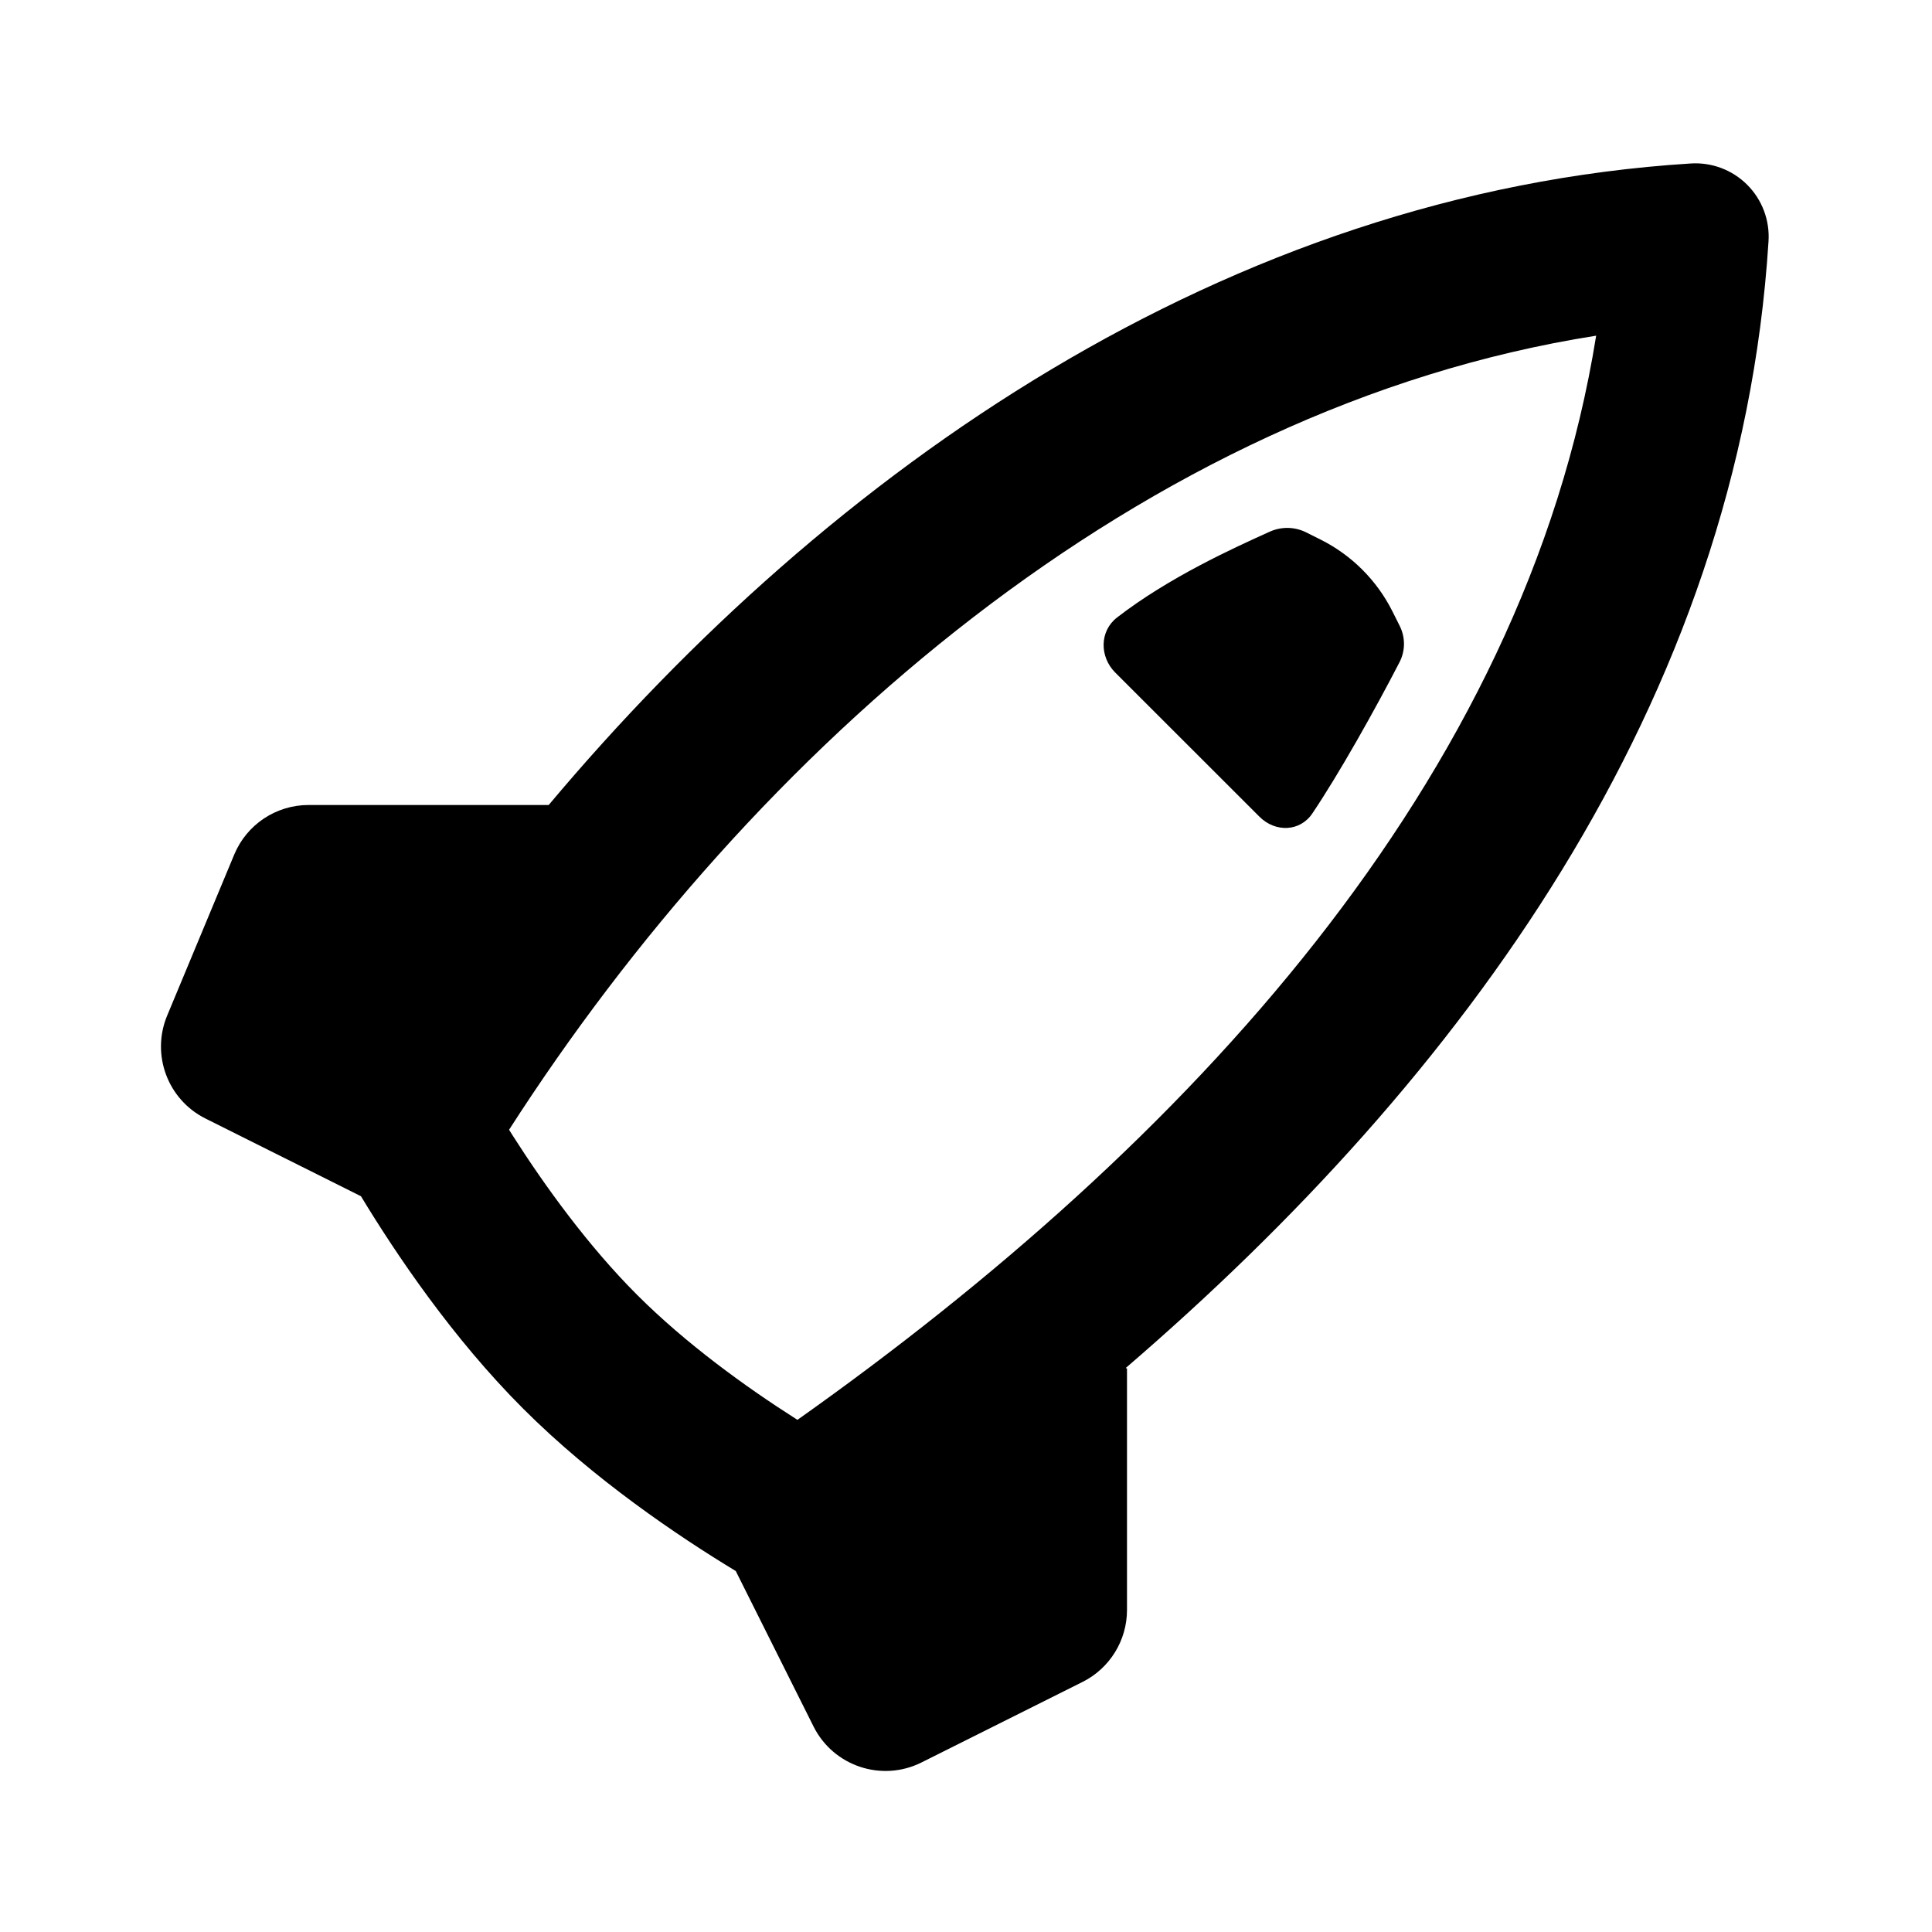
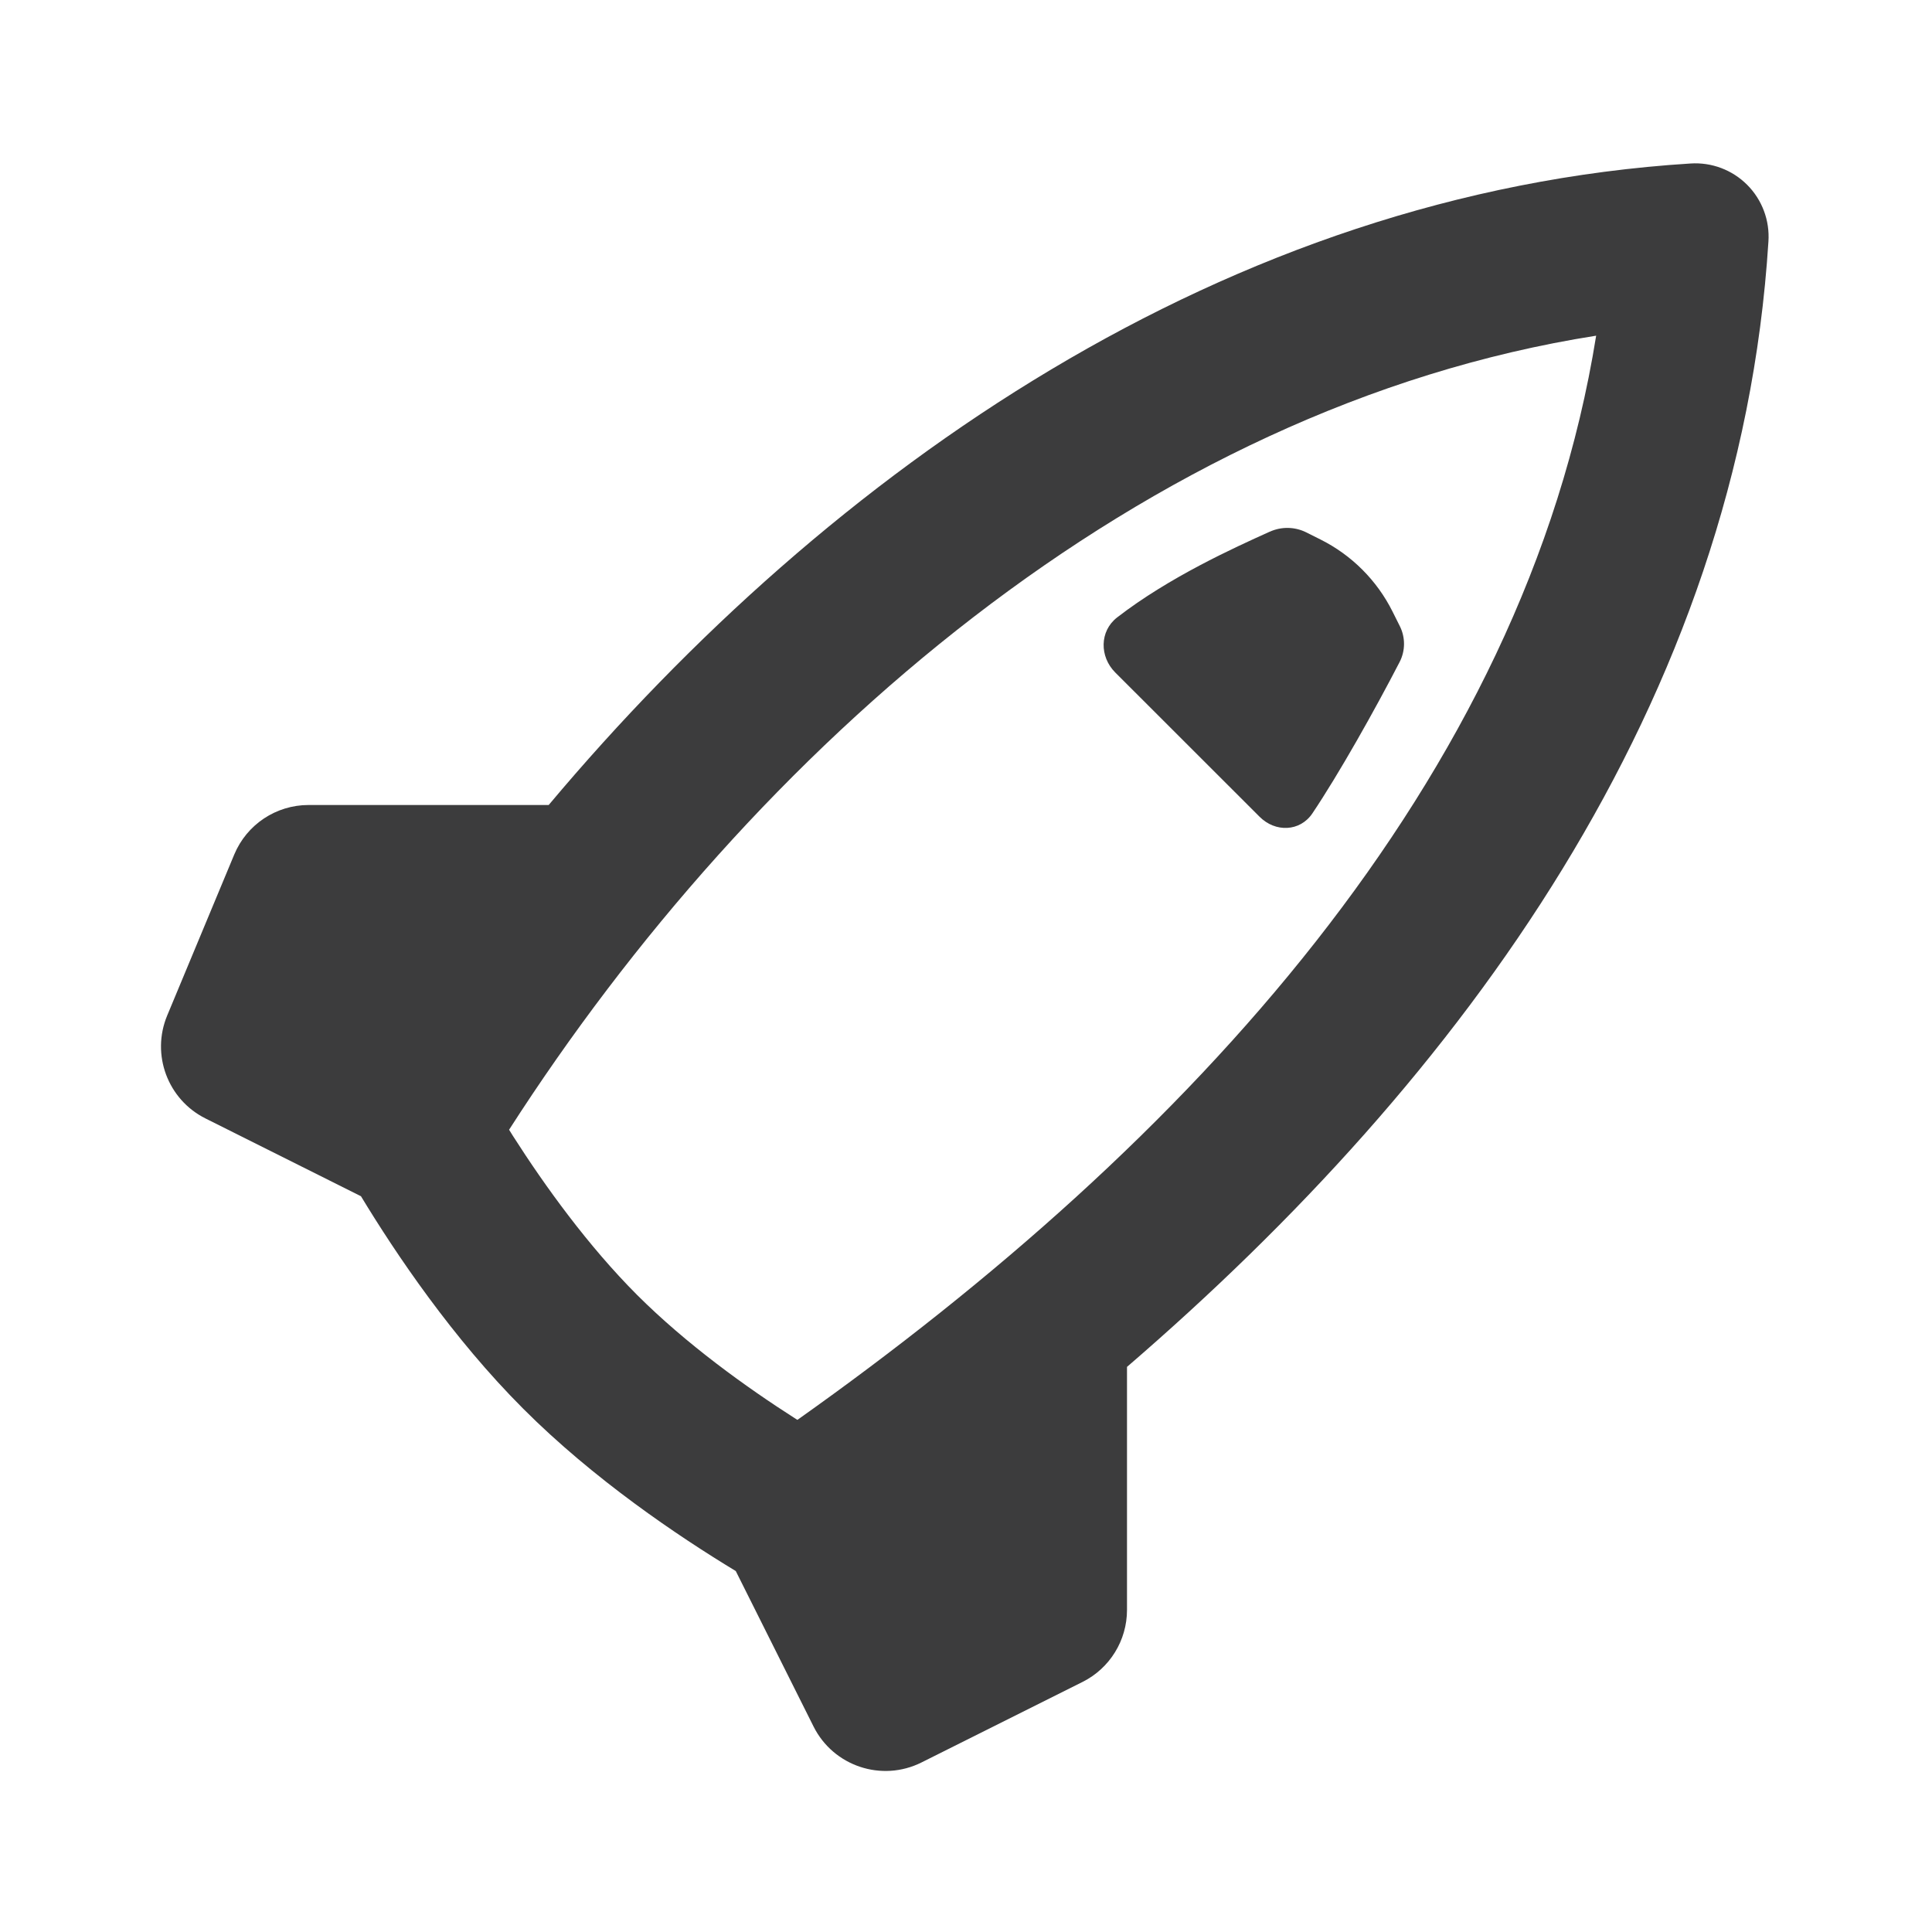
- <svg xmlns="http://www.w3.org/2000/svg" width="24" height="24" viewBox="0 0 24 24">
-   <path fill-rule="evenodd" d="M6.324 14.034C9.358 9.31 14.18 5.058 19.828 4.17c-.886 5.532-5.09 10.046-9.922 13.468l-.02-.013c-.622-.396-1.364-.932-1.972-1.54-.607-.607-1.143-1.349-1.54-1.971l-.05-.08zm7.66 2.96C18.159 13.403 21.607 8.739 21.969 3A.91.91 0 0 0 21 2.031C15.239 2.393 10.315 5.833 6.816 10H3.833a1 1 0 0 0-.923.615l-.833 2a1 1 0 0 0 .476 1.28l1.931.965c.436.72 1.14 1.765 2.016 2.64.875.875 1.92 1.58 2.64 2.016l.966 1.931a1 1 0 0 0 1.341.447l2-1A1 1 0 0 0 14 20v-3l-.015-.006zm1.782-10.386l.007-.003a.526.526 0 0 1 .45.007l.18.09a2 2 0 0 1 .895.894l.09.18a.496.496 0 0 1-.001.447c-.308.596-.75 1.385-1.084 1.881-.154.23-.461.238-.657.042l-1.793-1.792c-.195-.196-.195-.514.023-.683.647-.501 1.456-.867 1.89-1.063z" />
+ <svg xmlns="http://www.w3.org/2000/svg" width="24" height="24" viewBox="0 0 24 24" fill="none">
+   <path fill-rule="evenodd" clip-rule="evenodd" d="M19.828 4.17c-5.648.888-10.47 5.14-13.504 9.864l.05.08c.397.622.933 1.364 1.54 1.972.608.607 1.35 1.143 1.972 1.54l.02.012c4.831-3.422 9.036-7.936 9.922-13.468zM14 17v3a1 1 0 0 1-.553.894l-2 1a1 1 0 0 1-1.341-.447l-.966-1.931c-.72-.436-1.765-1.14-2.64-2.016-.875-.875-1.58-1.92-2.016-2.64l-1.931-.966a1 1 0 0 1-.476-1.279l.833-2A1 1 0 0 1 3.833 10h2.983C10.315 5.833 15.24 2.393 21 2.031a.91.91 0 0 1 .968.97C21.607 8.73 18.166 13.39 14 16.98V17zm1.773-10.395l-.007.003c-.434.196-1.243.562-1.89 1.063-.218.17-.218.487-.022.683l1.793 1.792c.195.196.502.187.656-.042.333-.496.776-1.285 1.084-1.881a.492.492 0 0 0 .001-.447l-.09-.18a2 2 0 0 0-.894-.894l-.18-.09a.526.526 0 0 0-.45-.007z" fill="#0C0C0D" fill-opacity=".8" />
</svg>
